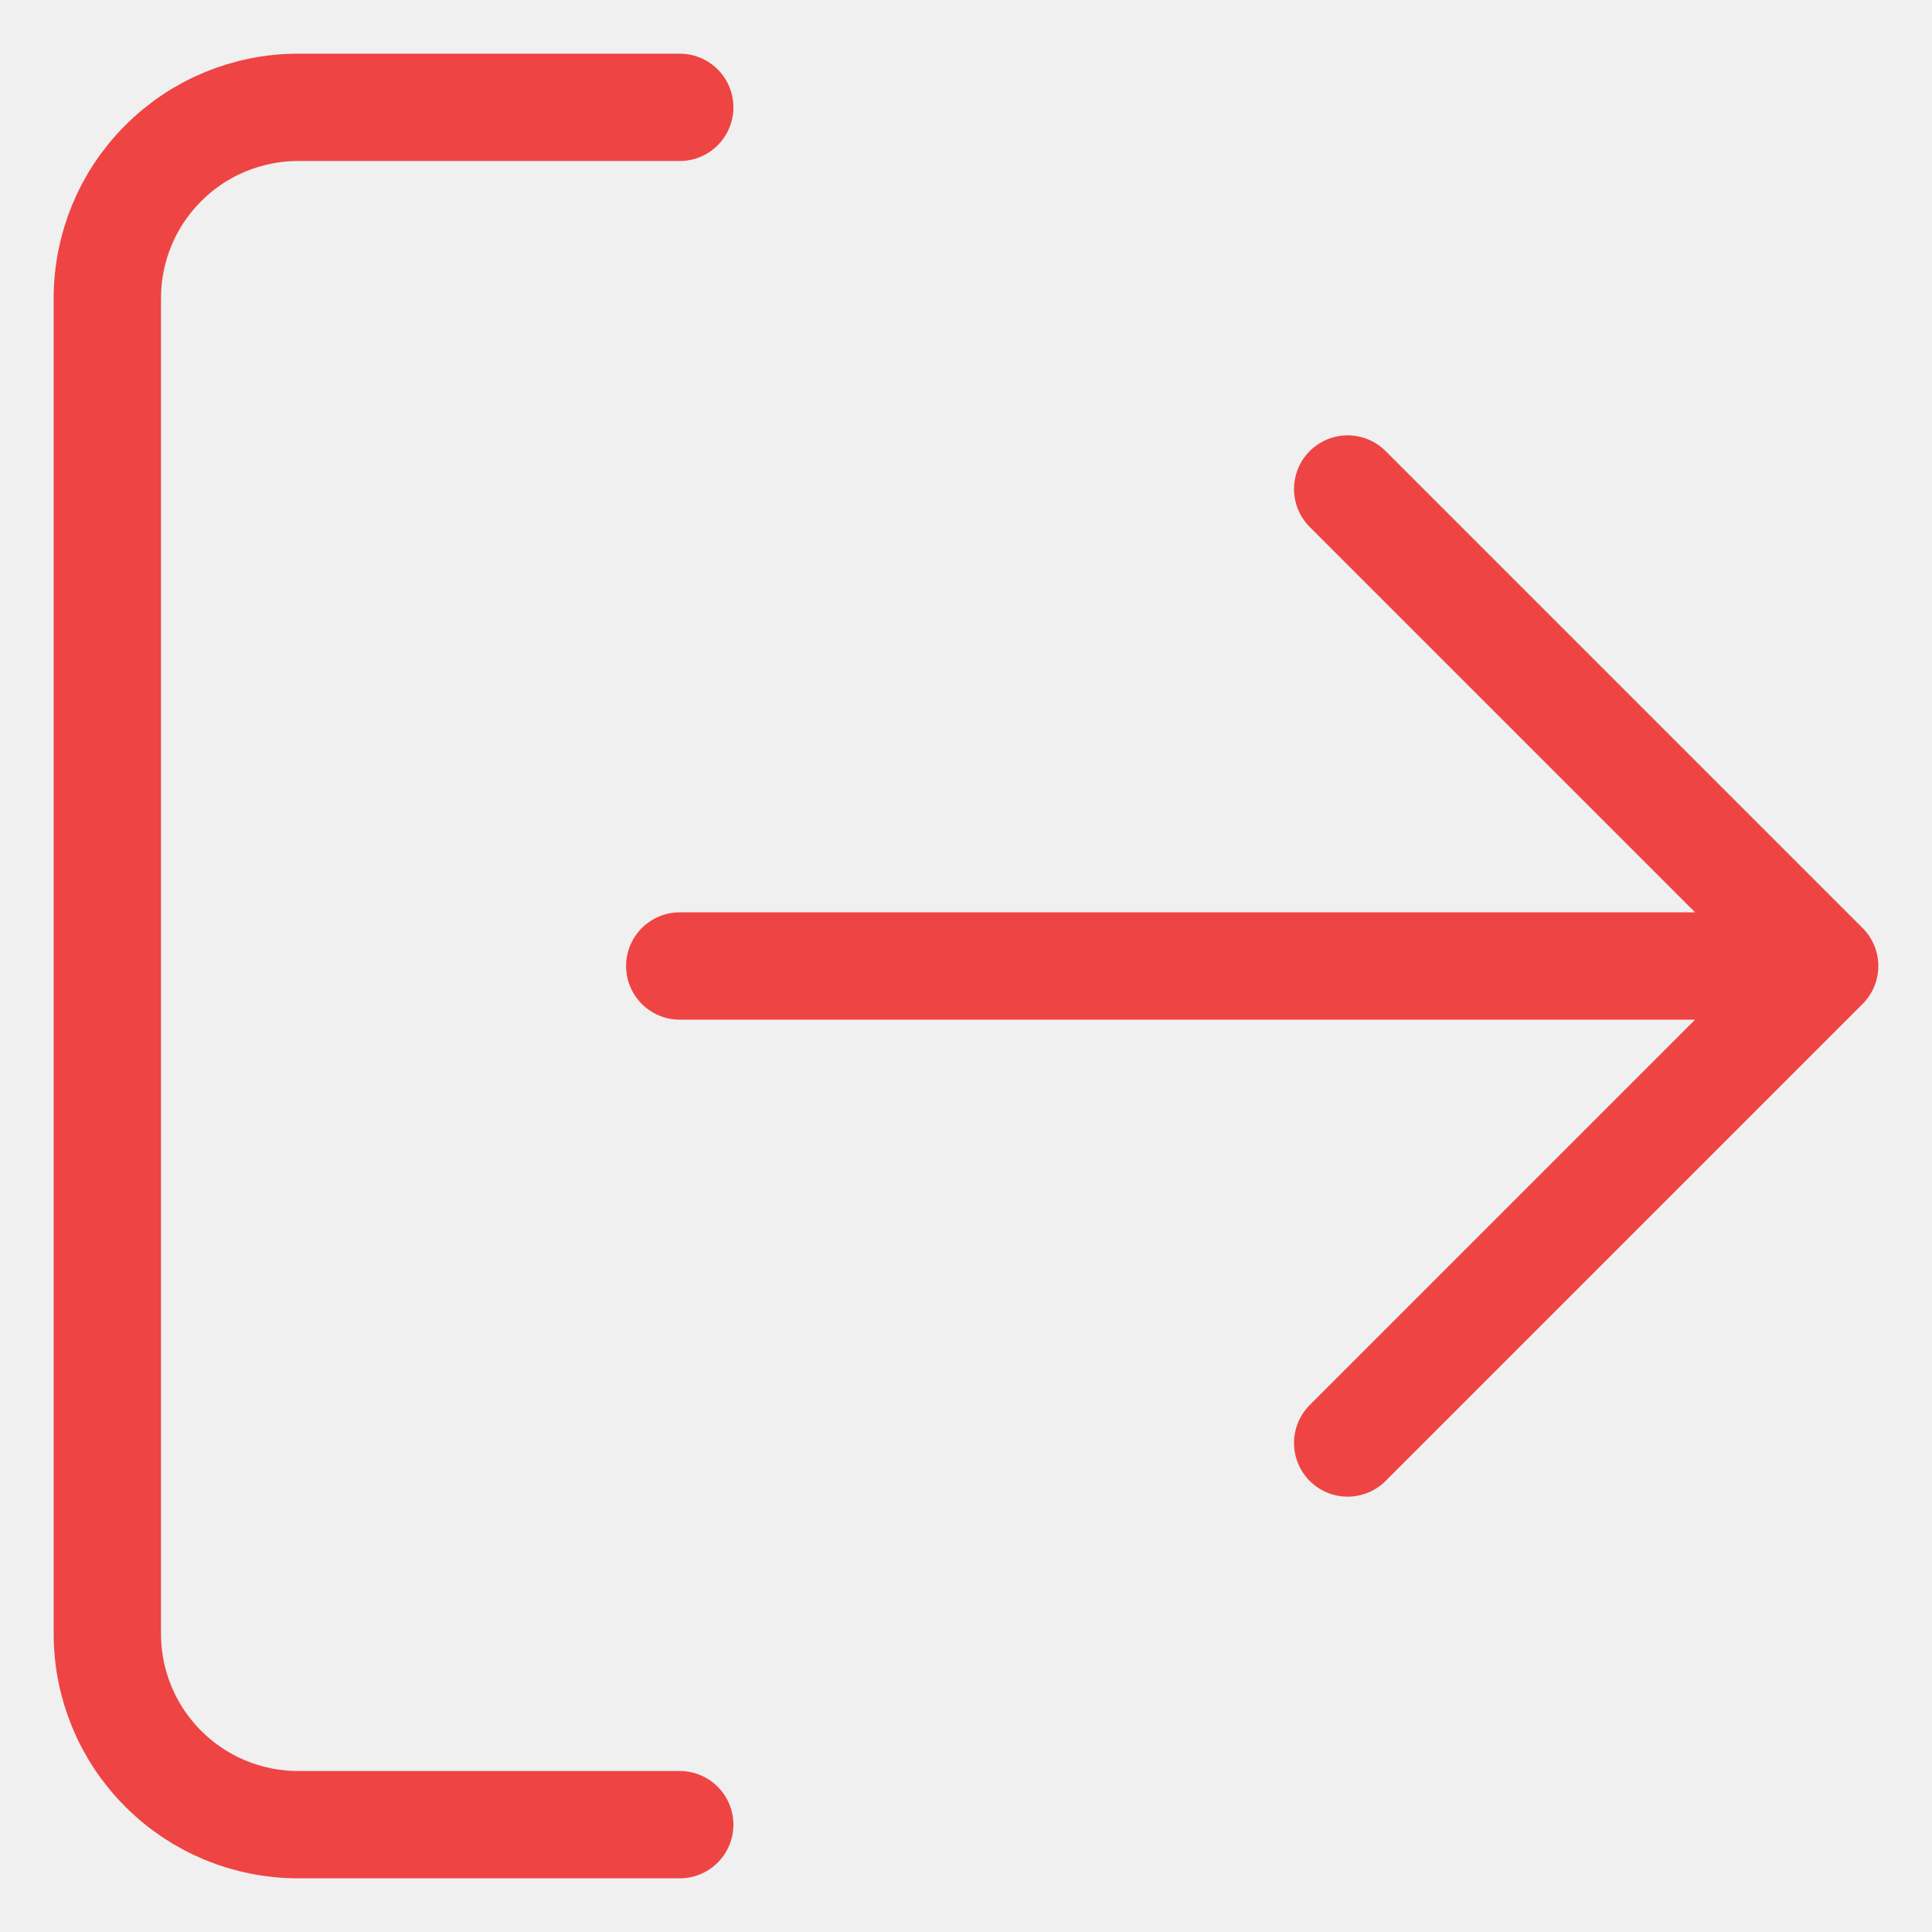
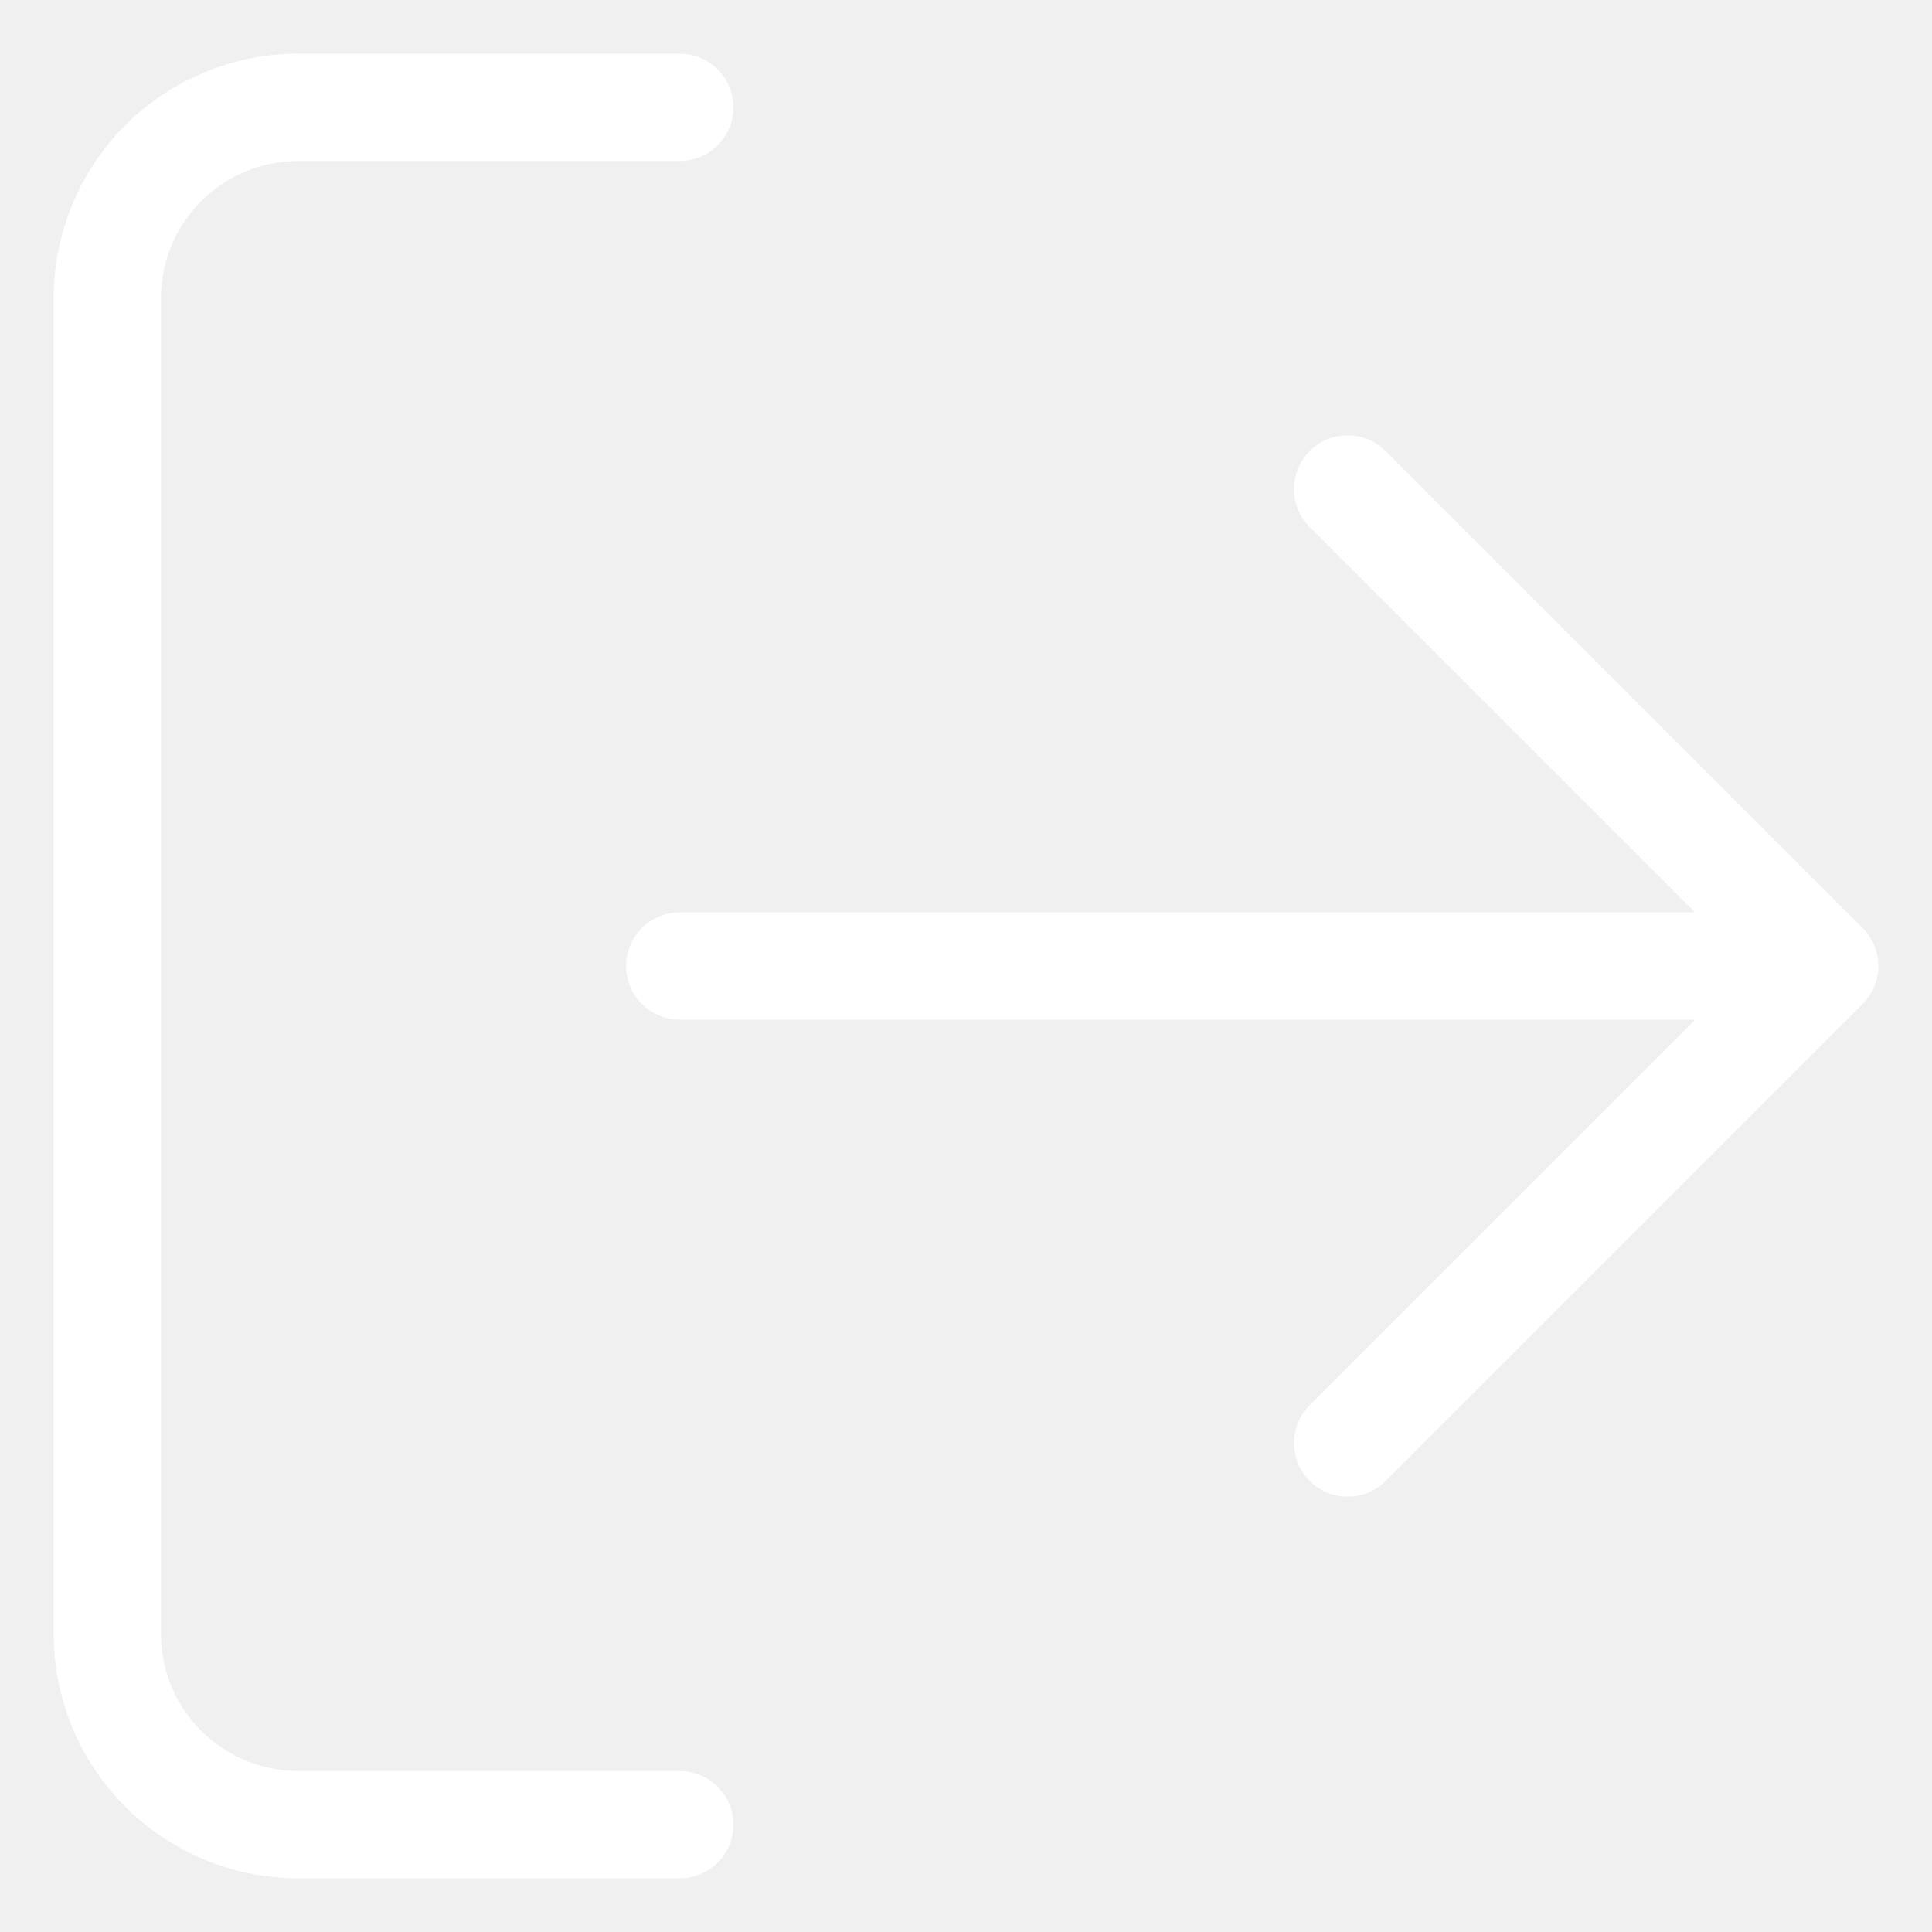
<svg xmlns="http://www.w3.org/2000/svg" width="18" height="18" viewBox="0 0 18 18" fill="none">
-   <path d="M6.333 17H2.778C2.306 17 1.854 16.813 1.521 16.479C1.187 16.146 1 15.694 1 15.222V2.778C1 2.306 1.187 1.854 1.521 1.521C1.854 1.187 2.306 1 2.778 1H6.333M12.556 13.444L17 9M17 9L12.556 4.556M17 9H6.333" stroke="#EF4444" stroke-linecap="round" stroke-linejoin="round" />
+   <path d="M6.333 17H2.778C2.306 17 1.854 16.813 1.521 16.479C1.187 16.146 1 15.694 1 15.222V2.778C1 2.306 1.187 1.854 1.521 1.521C1.854 1.187 2.306 1 2.778 1H6.333M12.556 13.444L17 9M17 9L12.556 4.556M17 9H6.333" stroke="white" stroke-linecap="round" stroke-linejoin="round" />
</svg>
